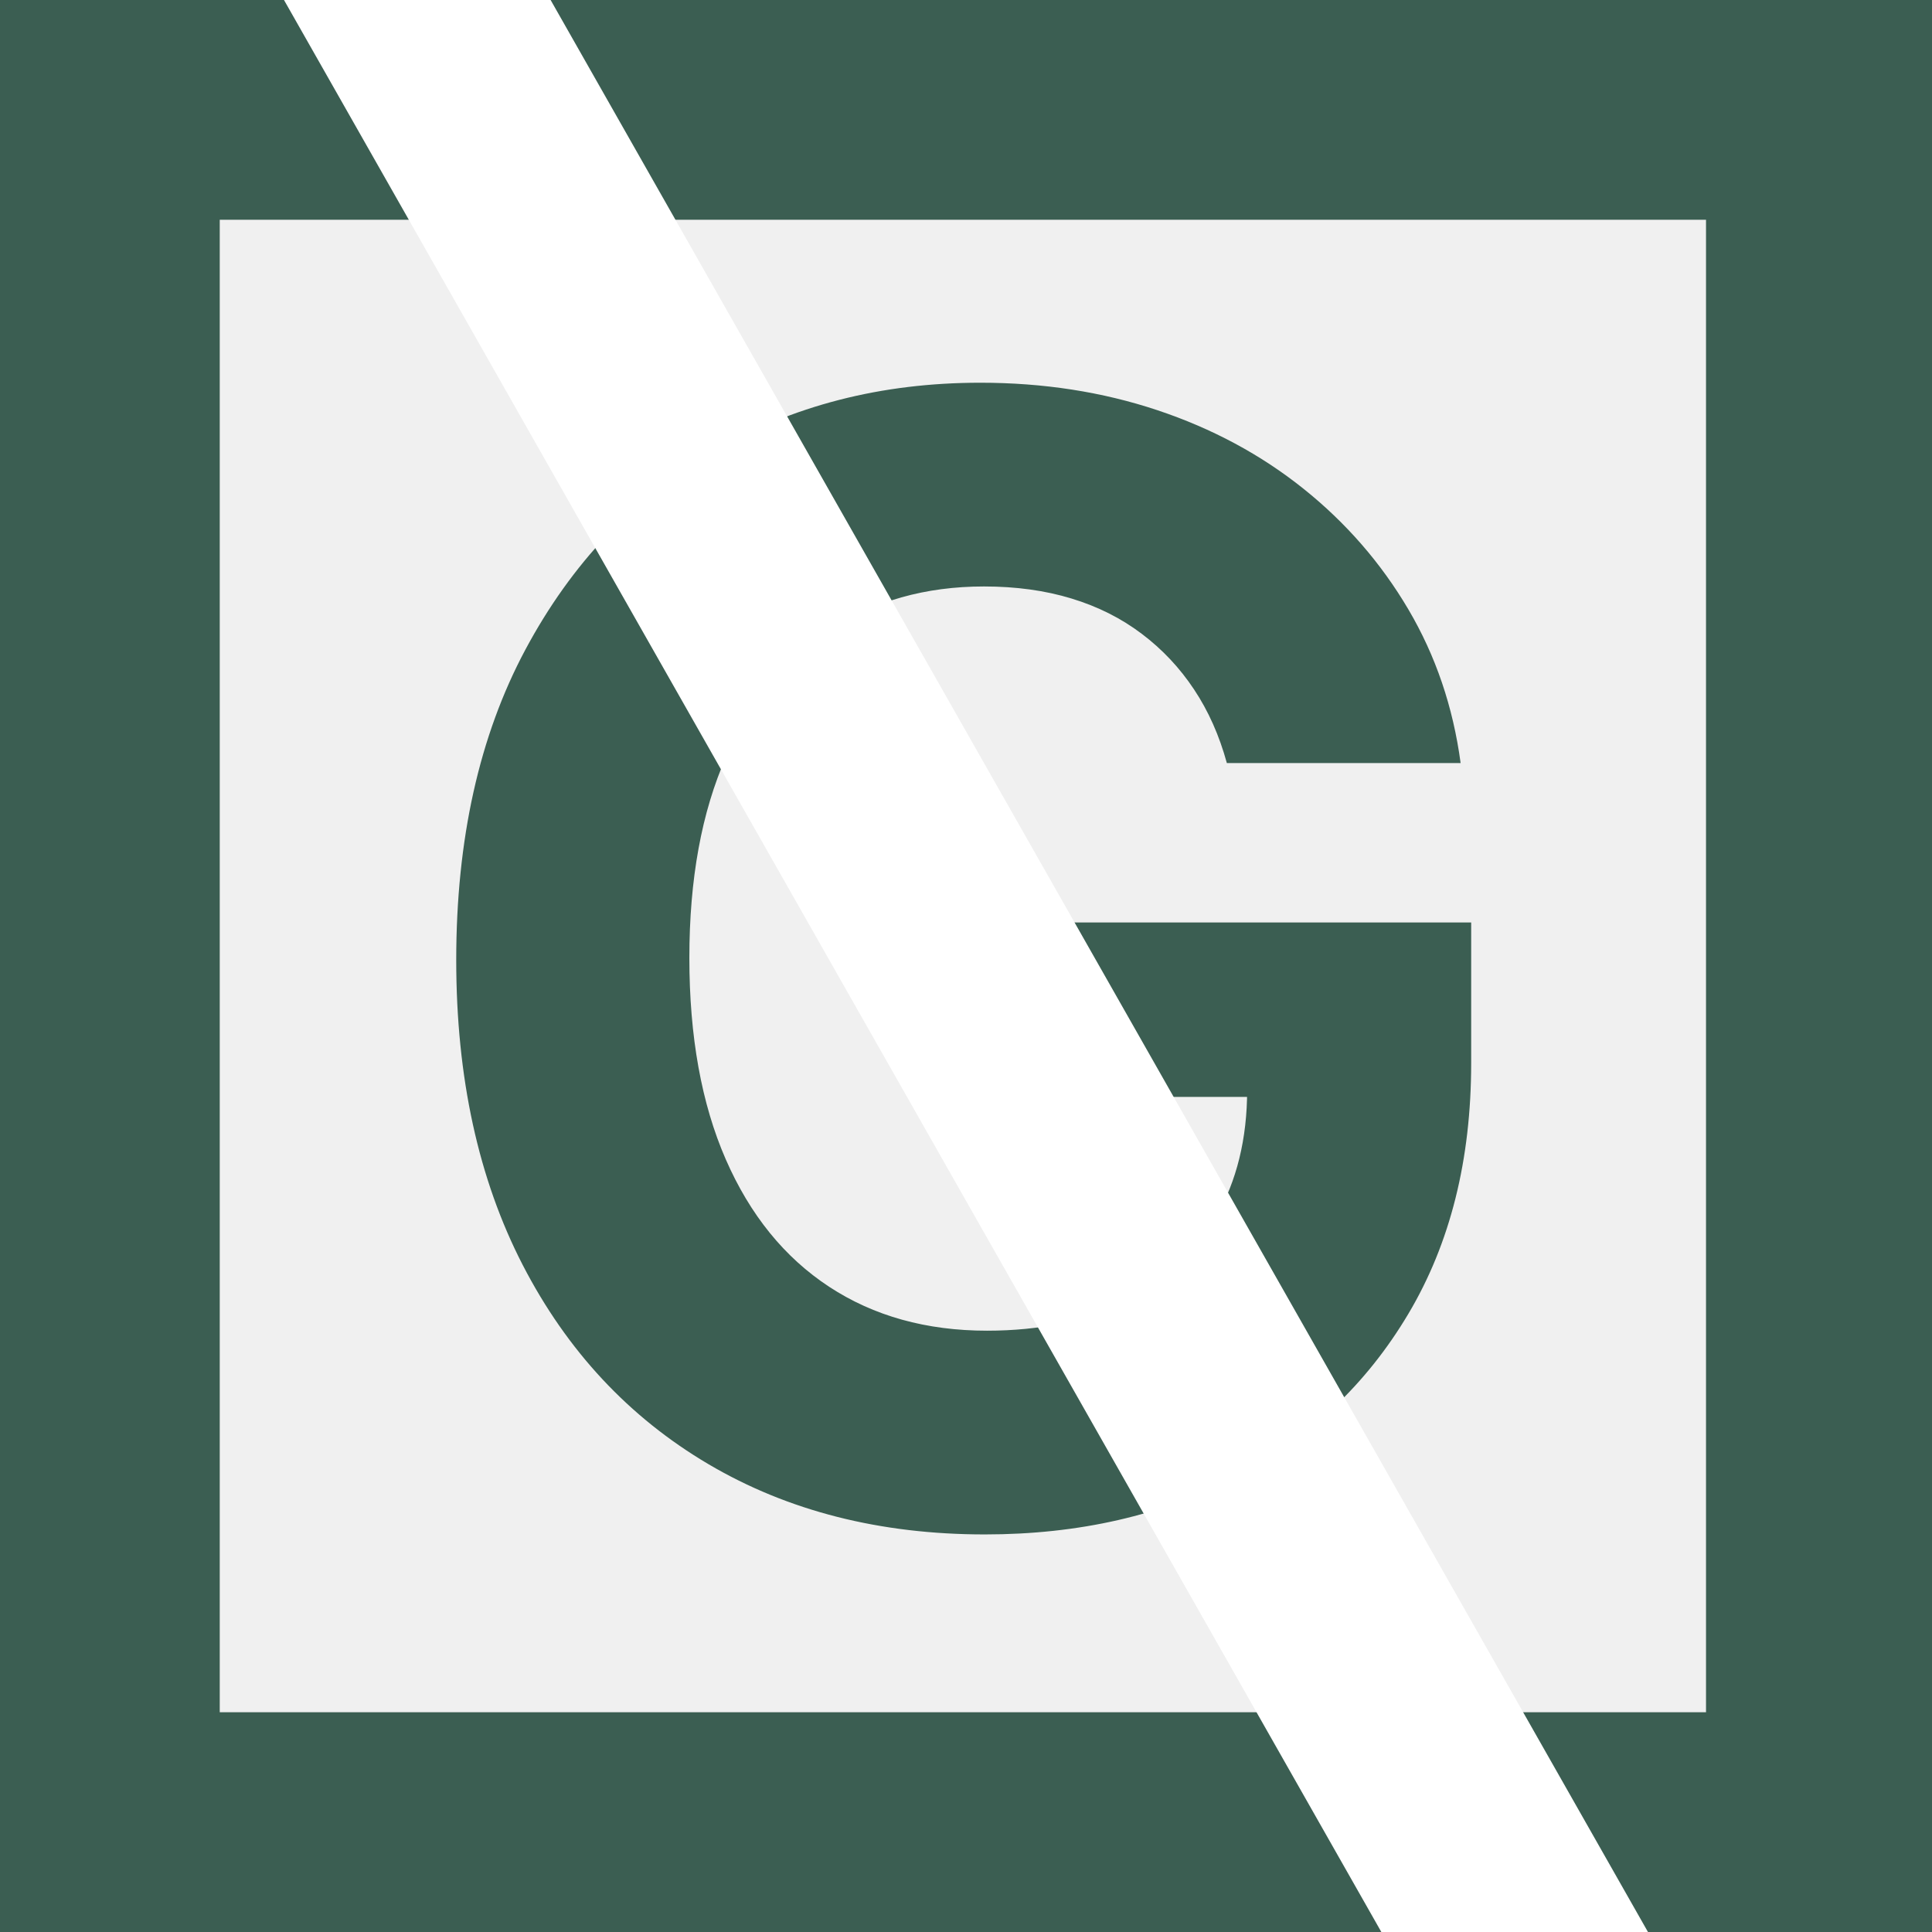
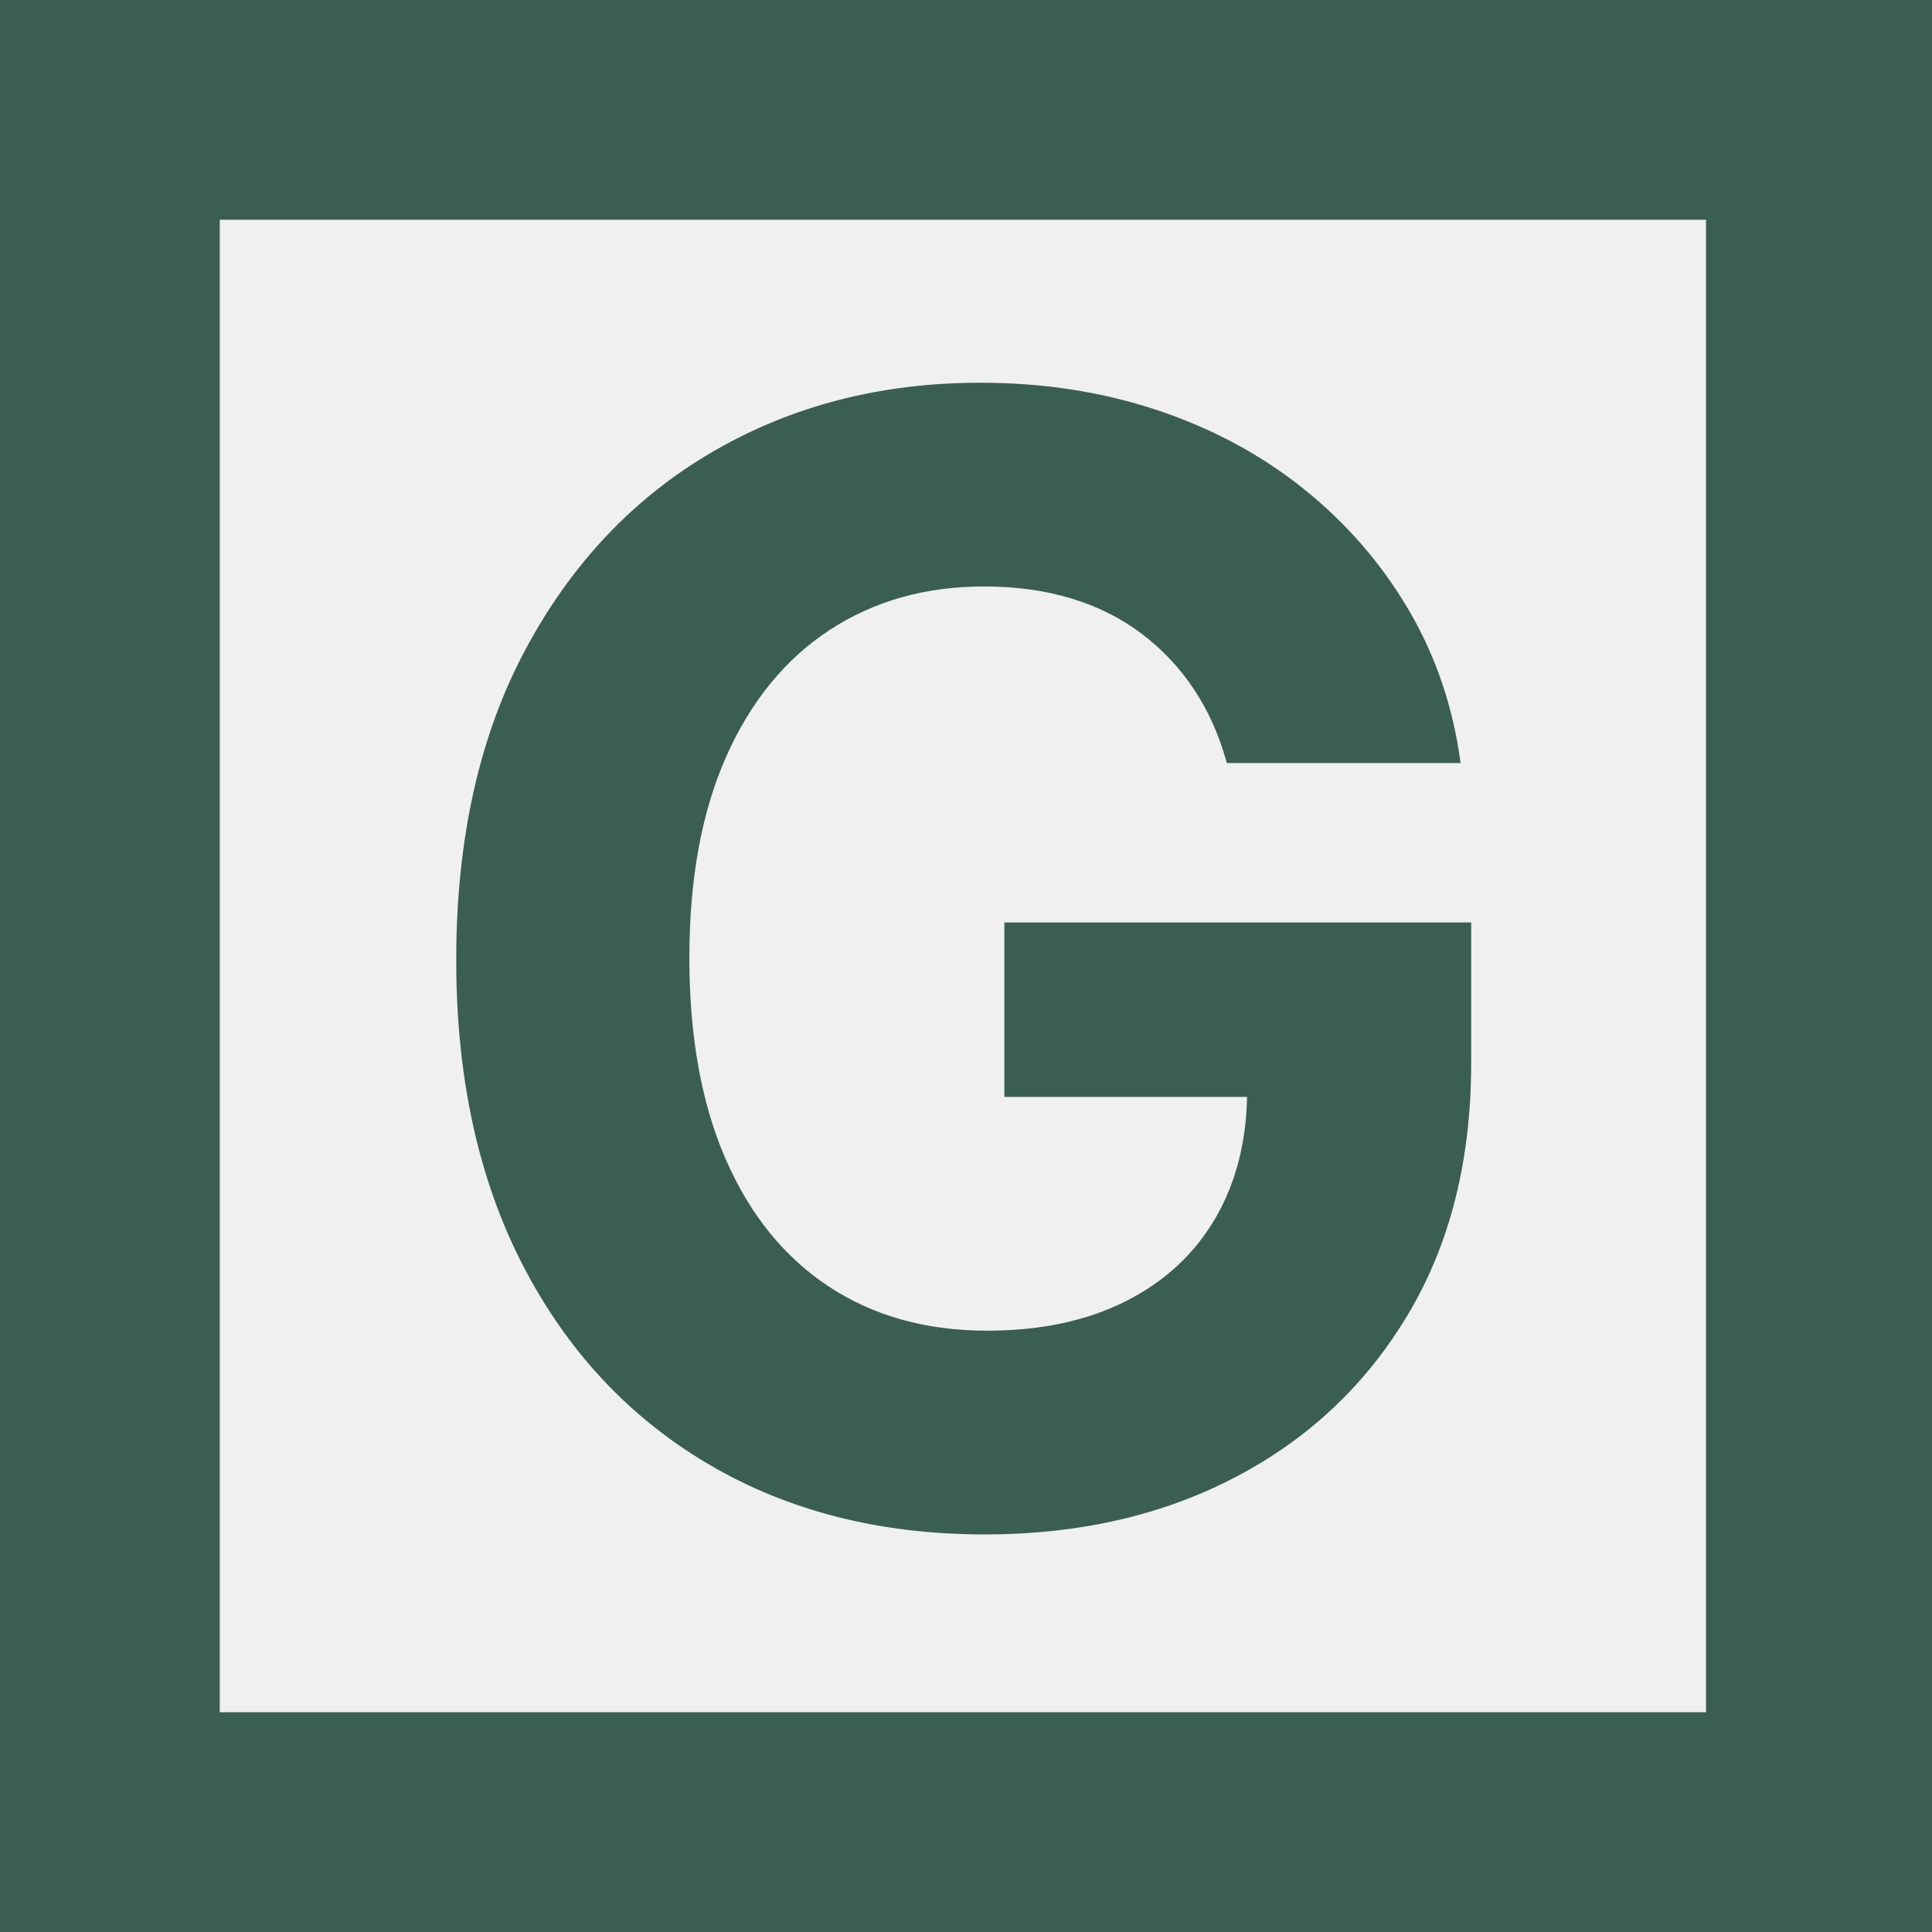
<svg xmlns="http://www.w3.org/2000/svg" width="500" zoomAndPan="magnify" viewBox="0 0 375 375" height="500" preserveAspectRatio="xMidYMid meet" version="1.0">
  <defs>
    <g />
    <clipPath id="d4aa6c5673">
      <rect x="0" width="214" y="0" height="363" />
    </clipPath>
  </defs>
  <path stroke-linecap="butt" transform="matrix(0.75, 0, 0, 0.75, 0.0000045, -4.592548)" fill="none" stroke-linejoin="miter" d="M -0 31.498 L 449.156 31.498 " stroke="#3b5e52" stroke-width="63" stroke-opacity="1" stroke-miterlimit="4" />
  <path stroke-linecap="butt" transform="matrix(0.75, 0, 0, 0.75, 36.92752, 332.3426)" fill="none" stroke-linejoin="miter" d="M -0.002 31.502 L 450.763 31.502 " stroke="#3b5e52" stroke-width="63" stroke-opacity="1" stroke-miterlimit="4" />
  <path stroke-linecap="butt" transform="matrix(0, -0.75, 0.75, 0, -4.59616, 374.9963)" fill="none" stroke-linejoin="miter" d="M 0 31.498 L 456.386 31.498 " stroke="#3b5e52" stroke-width="63" stroke-opacity="1" stroke-miterlimit="4" />
  <path stroke-linecap="butt" transform="matrix(0, -0.75, 0.75, 0, 331.1359, 343.3618)" fill="none" stroke-linejoin="miter" d="M -0.002 31.501 L 457.821 31.501 " stroke="#3b5e52" stroke-width="63" stroke-opacity="1" stroke-miterlimit="4" />
  <g transform="matrix(1, 0, 0, 1, 75, 6)">
    <g clip-path="url(#d4aa6c5673)">
      <g fill="#3b5e52" fill-opacity="1">
        <g transform="translate(0.866096, 288.7702)">
          <g>
            <path d="M 115.281 3.062 C 94.945 3.062 77.066 -1.484 61.641 -10.578 C 46.223 -19.672 34.207 -32.555 25.594 -49.234 C 16.988 -65.922 12.688 -85.648 12.688 -108.422 C 12.688 -131.859 17.16 -151.941 26.109 -168.672 C 35.066 -185.41 47.207 -198.227 62.531 -207.125 C 77.852 -216.031 95.145 -220.484 114.406 -220.484 C 126.656 -220.484 138.109 -218.707 148.766 -215.156 C 159.422 -211.602 168.879 -206.52 177.141 -199.906 C 185.41 -193.289 192.195 -185.484 197.5 -176.484 C 202.801 -167.492 206.18 -157.551 207.641 -146.656 L 162.266 -146.656 C 160.805 -152 158.688 -156.758 155.906 -160.938 C 153.133 -165.125 149.754 -168.723 145.766 -171.734 C 141.785 -174.754 137.238 -177.039 132.125 -178.594 C 127.02 -180.156 121.352 -180.938 115.125 -180.938 C 103.75 -180.938 93.754 -178.113 85.141 -172.469 C 76.535 -166.832 69.848 -158.641 65.078 -147.891 C 60.316 -137.141 57.938 -124.129 57.938 -108.859 C 57.938 -93.586 60.289 -80.551 65 -69.75 C 69.719 -58.945 76.406 -50.703 85.062 -45.016 C 93.727 -39.328 103.945 -36.484 115.719 -36.484 C 126.125 -36.484 135.117 -38.398 142.703 -42.234 C 150.297 -46.078 156.109 -51.5 160.141 -58.5 C 164.18 -65.508 166.203 -73.734 166.203 -83.172 L 175.828 -81.859 L 119.078 -81.859 L 119.078 -115.719 L 209.688 -115.719 L 209.688 -88.422 C 209.688 -69.648 205.625 -53.43 197.5 -39.766 C 189.375 -26.098 178.207 -15.539 164 -8.094 C 149.801 -0.656 133.562 3.062 115.281 3.062 Z M 115.281 3.062 " />
          </g>
        </g>
      </g>
    </g>
  </g>
-   <path stroke-linecap="butt" transform="matrix(-0.370414, -0.652145, 0.652145, -0.370414, 284.1936, 403.3045)" fill="none" stroke-linejoin="miter" d="M 0.001 30 L 627.765 30.003 " stroke="#ffffff" stroke-width="60" stroke-opacity="1" stroke-miterlimit="4" />
+   <path stroke-linecap="butt" transform="matrix(-0.370414, -0.652145, 0.652145, -0.370414, 284.1936, 403.3045)" fill="none" stroke-linejoin="miter" d="M 0.001 30 L 627.765 30.003 " stroke="none" stroke-width="60" stroke-opacity="1" stroke-miterlimit="4" />
</svg>
